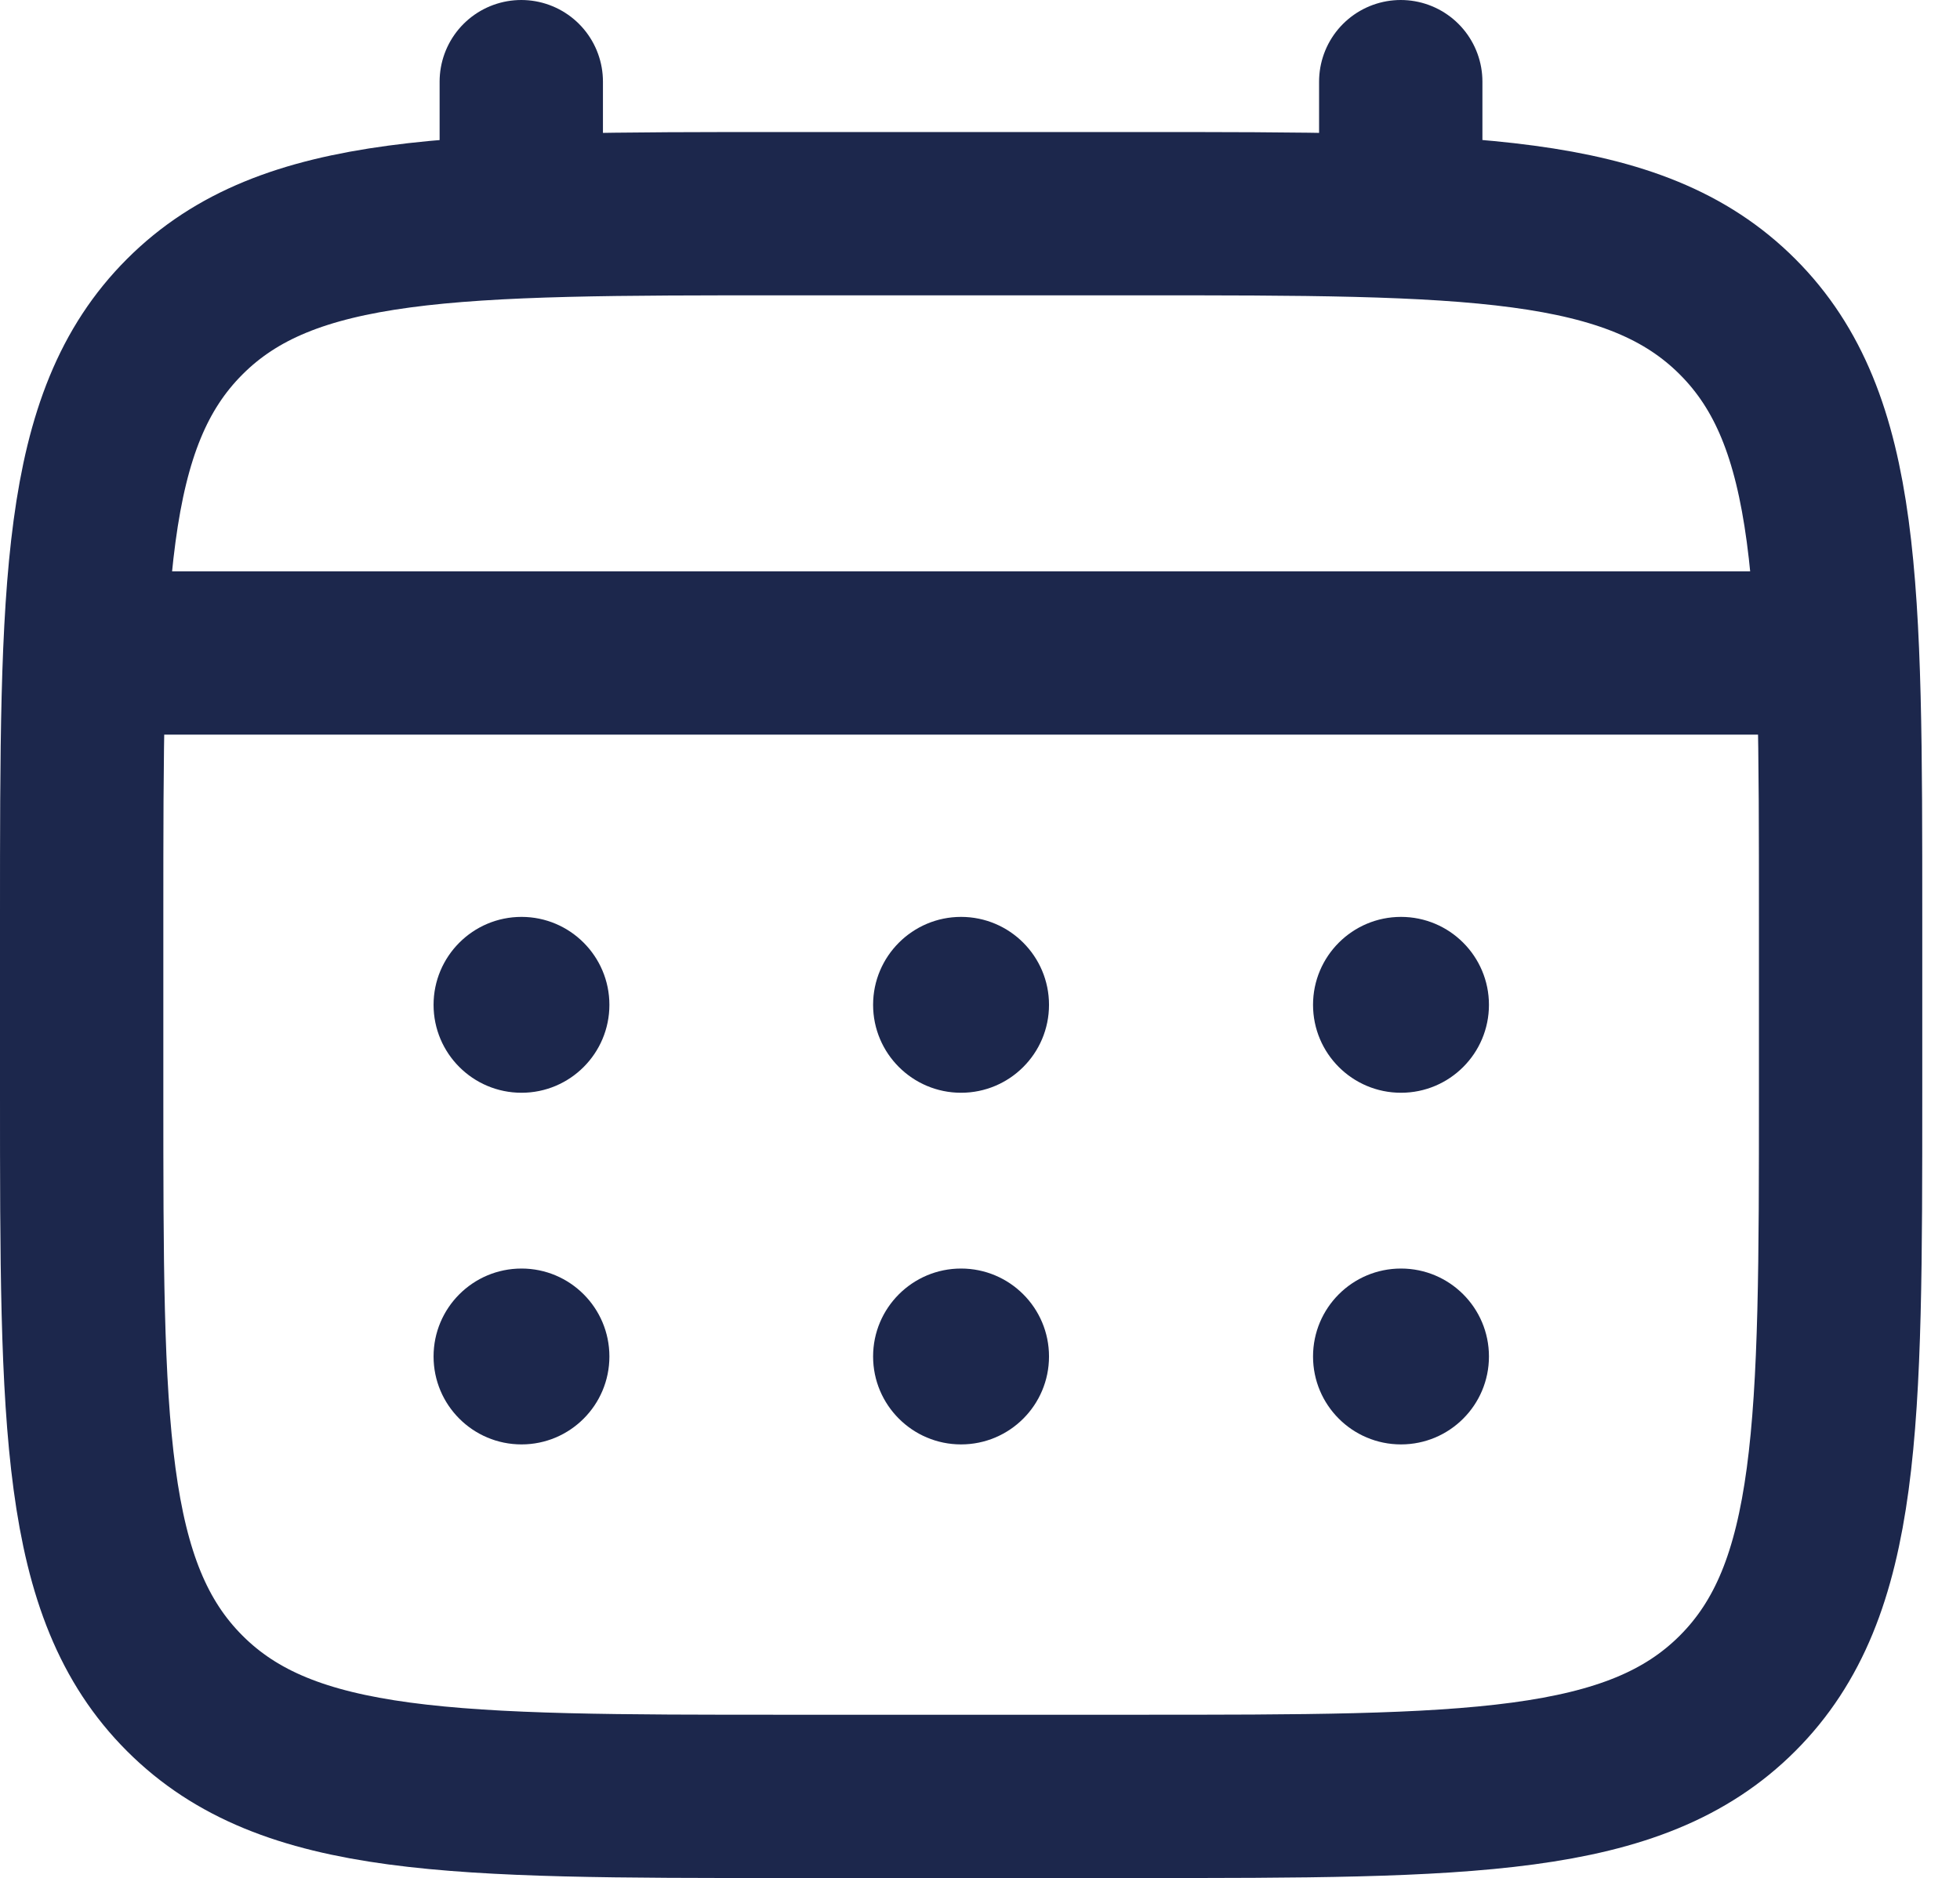
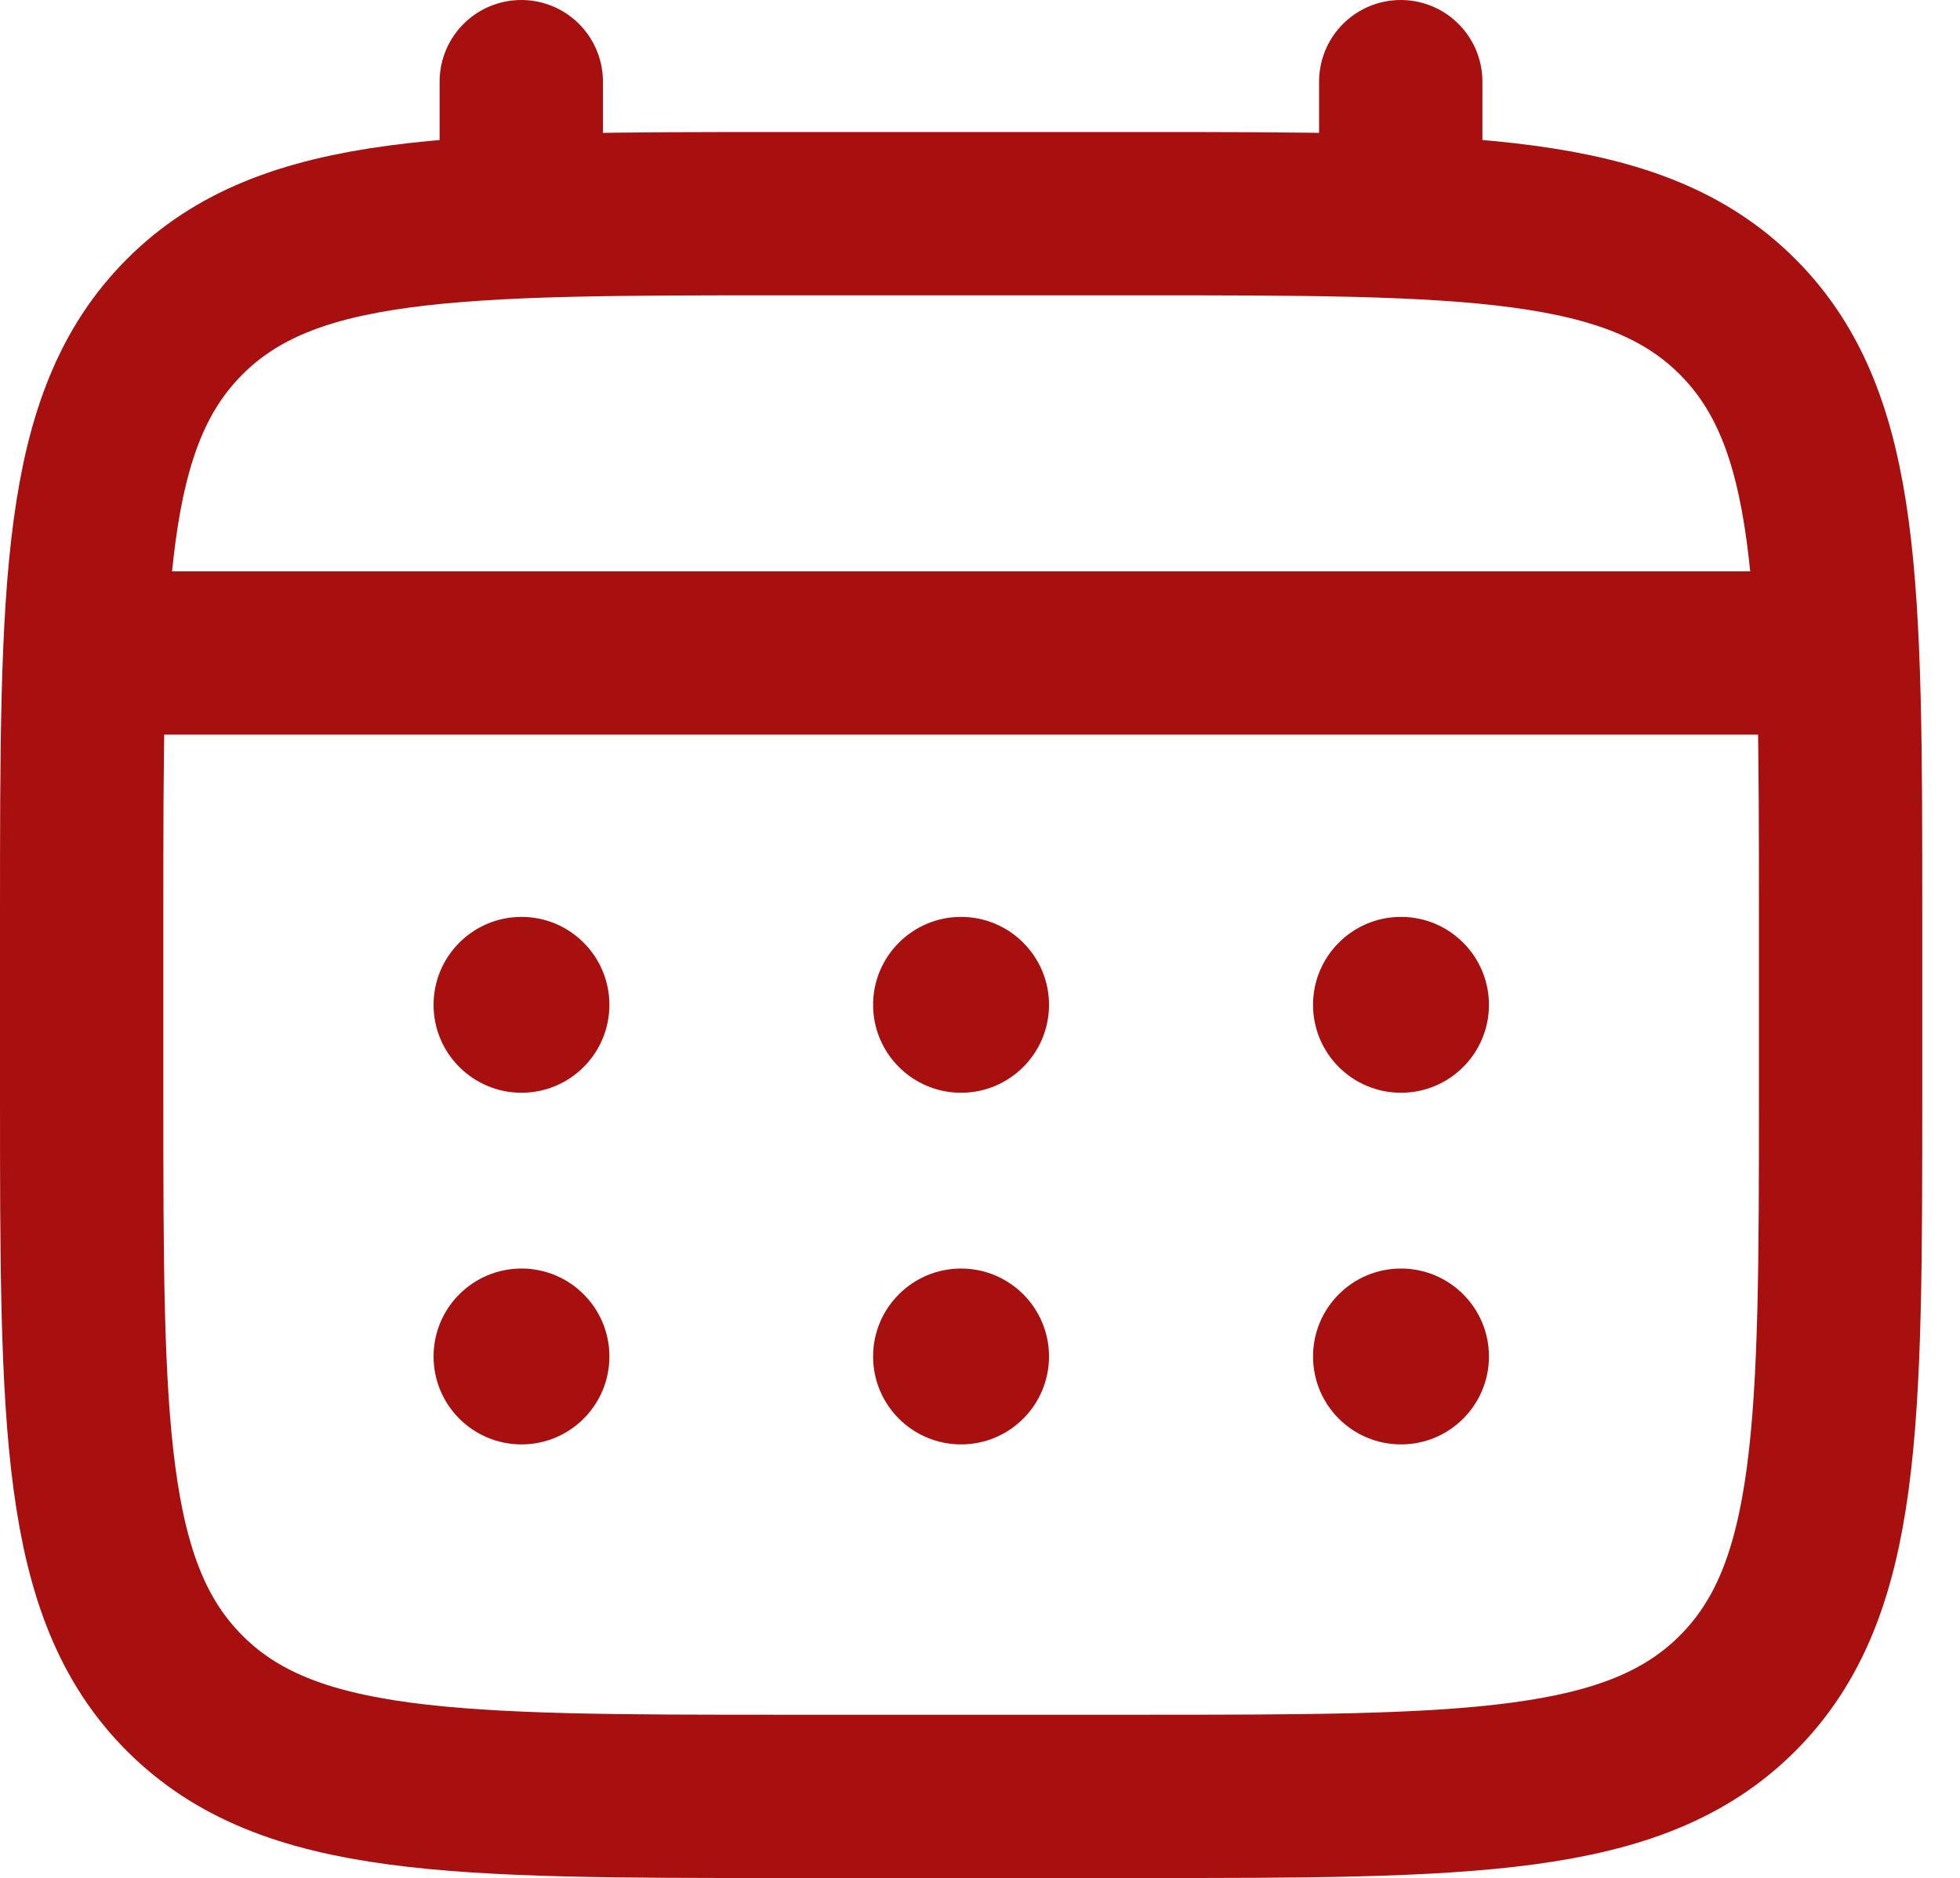
<svg xmlns="http://www.w3.org/2000/svg" width="24" height="23" viewBox="0 0 24 23" fill="none">
-   <path d="M1 11.232C1 7.171 1 5.141 2.262 3.879C3.523 2.617 5.554 2.617 9.615 2.617H13.923C17.984 2.617 20.015 2.617 21.276 3.879C22.538 5.141 22.538 7.171 22.538 11.232V13.386C22.538 17.448 22.538 19.478 21.276 20.74C20.015 22.002 17.984 22.002 13.923 22.002H9.615C5.554 22.002 3.523 22.002 2.262 20.74C1 19.478 1 17.448 1 13.386V11.232Z" stroke="#1C274C" stroke-width="2" />
-   <path d="M6.383 2.615V1" stroke="#1C274C" stroke-width="2" stroke-linecap="round" />
-   <path d="M17.152 2.615V1" stroke="#1C274C" stroke-width="2" stroke-linecap="round" />
-   <path d="M1.539 7.998H22" stroke="#1C274C" stroke-width="2" stroke-linecap="round" />
-   <path d="M18.232 16.614C18.232 17.209 17.75 17.691 17.155 17.691C16.56 17.691 16.078 17.209 16.078 16.614C16.078 16.019 16.56 15.537 17.155 15.537C17.75 15.537 18.232 16.019 18.232 16.614Z" fill="#1C274C" />
-   <path d="M18.232 12.307C18.232 12.902 17.75 13.384 17.155 13.384C16.56 13.384 16.078 12.902 16.078 12.307C16.078 11.713 16.56 11.23 17.155 11.23C17.75 11.23 18.232 11.713 18.232 12.307Z" fill="#1C274C" />
-   <path d="M12.845 16.614C12.845 17.209 12.363 17.691 11.768 17.691C11.174 17.691 10.691 17.209 10.691 16.614C10.691 16.019 11.174 15.537 11.768 15.537C12.363 15.537 12.845 16.019 12.845 16.614Z" fill="#1C274C" />
-   <path d="M12.845 12.307C12.845 12.902 12.363 13.384 11.768 13.384C11.174 13.384 10.691 12.902 10.691 12.307C10.691 11.713 11.174 11.23 11.768 11.23C12.363 11.23 12.845 11.713 12.845 12.307Z" fill="#1C274C" />
-   <path d="M7.462 16.614C7.462 17.209 6.98 17.691 6.386 17.691C5.791 17.691 5.309 17.209 5.309 16.614C5.309 16.019 5.791 15.537 6.386 15.537C6.98 15.537 7.462 16.019 7.462 16.614Z" fill="#1C274C" />
-   <path d="M7.462 12.307C7.462 12.902 6.98 13.384 6.386 13.384C5.791 13.384 5.309 12.902 5.309 12.307C5.309 11.713 5.791 11.23 6.386 11.23C6.98 11.23 7.462 11.713 7.462 12.307Z" fill="#1C274C" />
+   <path d="M1 11.232C1 7.171 1 5.141 2.262 3.879C3.523 2.617 5.554 2.617 9.615 2.617H13.923C17.984 2.617 20.015 2.617 21.276 3.879C22.538 5.141 22.538 7.171 22.538 11.232V13.386C22.538 17.448 22.538 19.478 21.276 20.74C20.015 22.002 17.984 22.002 13.923 22.002H9.615C5.554 22.002 3.523 22.002 2.262 20.74C1 19.478 1 17.448 1 13.386V11.232Z" stroke="#A81010" stroke-width="2" />
+   <path d="M6.383 2.615V1" stroke="#A81010" stroke-width="2" stroke-linecap="round" />
+   <path d="M17.152 2.615V1" stroke="#A81010" stroke-width="2" stroke-linecap="round" />
+   <path d="M1.539 7.998H22" stroke="#A81010" stroke-width="2" stroke-linecap="round" />
+   <path d="M18.232 16.614C18.232 17.209 17.75 17.691 17.155 17.691C16.56 17.691 16.078 17.209 16.078 16.614C16.078 16.019 16.56 15.537 17.155 15.537C17.75 15.537 18.232 16.019 18.232 16.614Z" fill="#A81010" />
+   <path d="M18.232 12.307C18.232 12.902 17.75 13.384 17.155 13.384C16.56 13.384 16.078 12.902 16.078 12.307C16.078 11.713 16.56 11.23 17.155 11.23C17.75 11.23 18.232 11.713 18.232 12.307Z" fill="#A81010" />
+   <path d="M12.845 16.614C12.845 17.209 12.363 17.691 11.768 17.691C11.174 17.691 10.691 17.209 10.691 16.614C10.691 16.019 11.174 15.537 11.768 15.537C12.363 15.537 12.845 16.019 12.845 16.614Z" fill="#A81010" />
+   <path d="M12.845 12.307C12.845 12.902 12.363 13.384 11.768 13.384C11.174 13.384 10.691 12.902 10.691 12.307C10.691 11.713 11.174 11.23 11.768 11.23C12.363 11.23 12.845 11.713 12.845 12.307Z" fill="#A81010" />
+   <path d="M7.462 16.614C7.462 17.209 6.98 17.691 6.386 17.691C5.791 17.691 5.309 17.209 5.309 16.614C5.309 16.019 5.791 15.537 6.386 15.537C6.98 15.537 7.462 16.019 7.462 16.614Z" fill="#A81010" />
+   <path d="M7.462 12.307C7.462 12.902 6.98 13.384 6.386 13.384C5.791 13.384 5.309 12.902 5.309 12.307C5.309 11.713 5.791 11.23 6.386 11.23C6.98 11.23 7.462 11.713 7.462 12.307Z" fill="#A81010" />
</svg>
